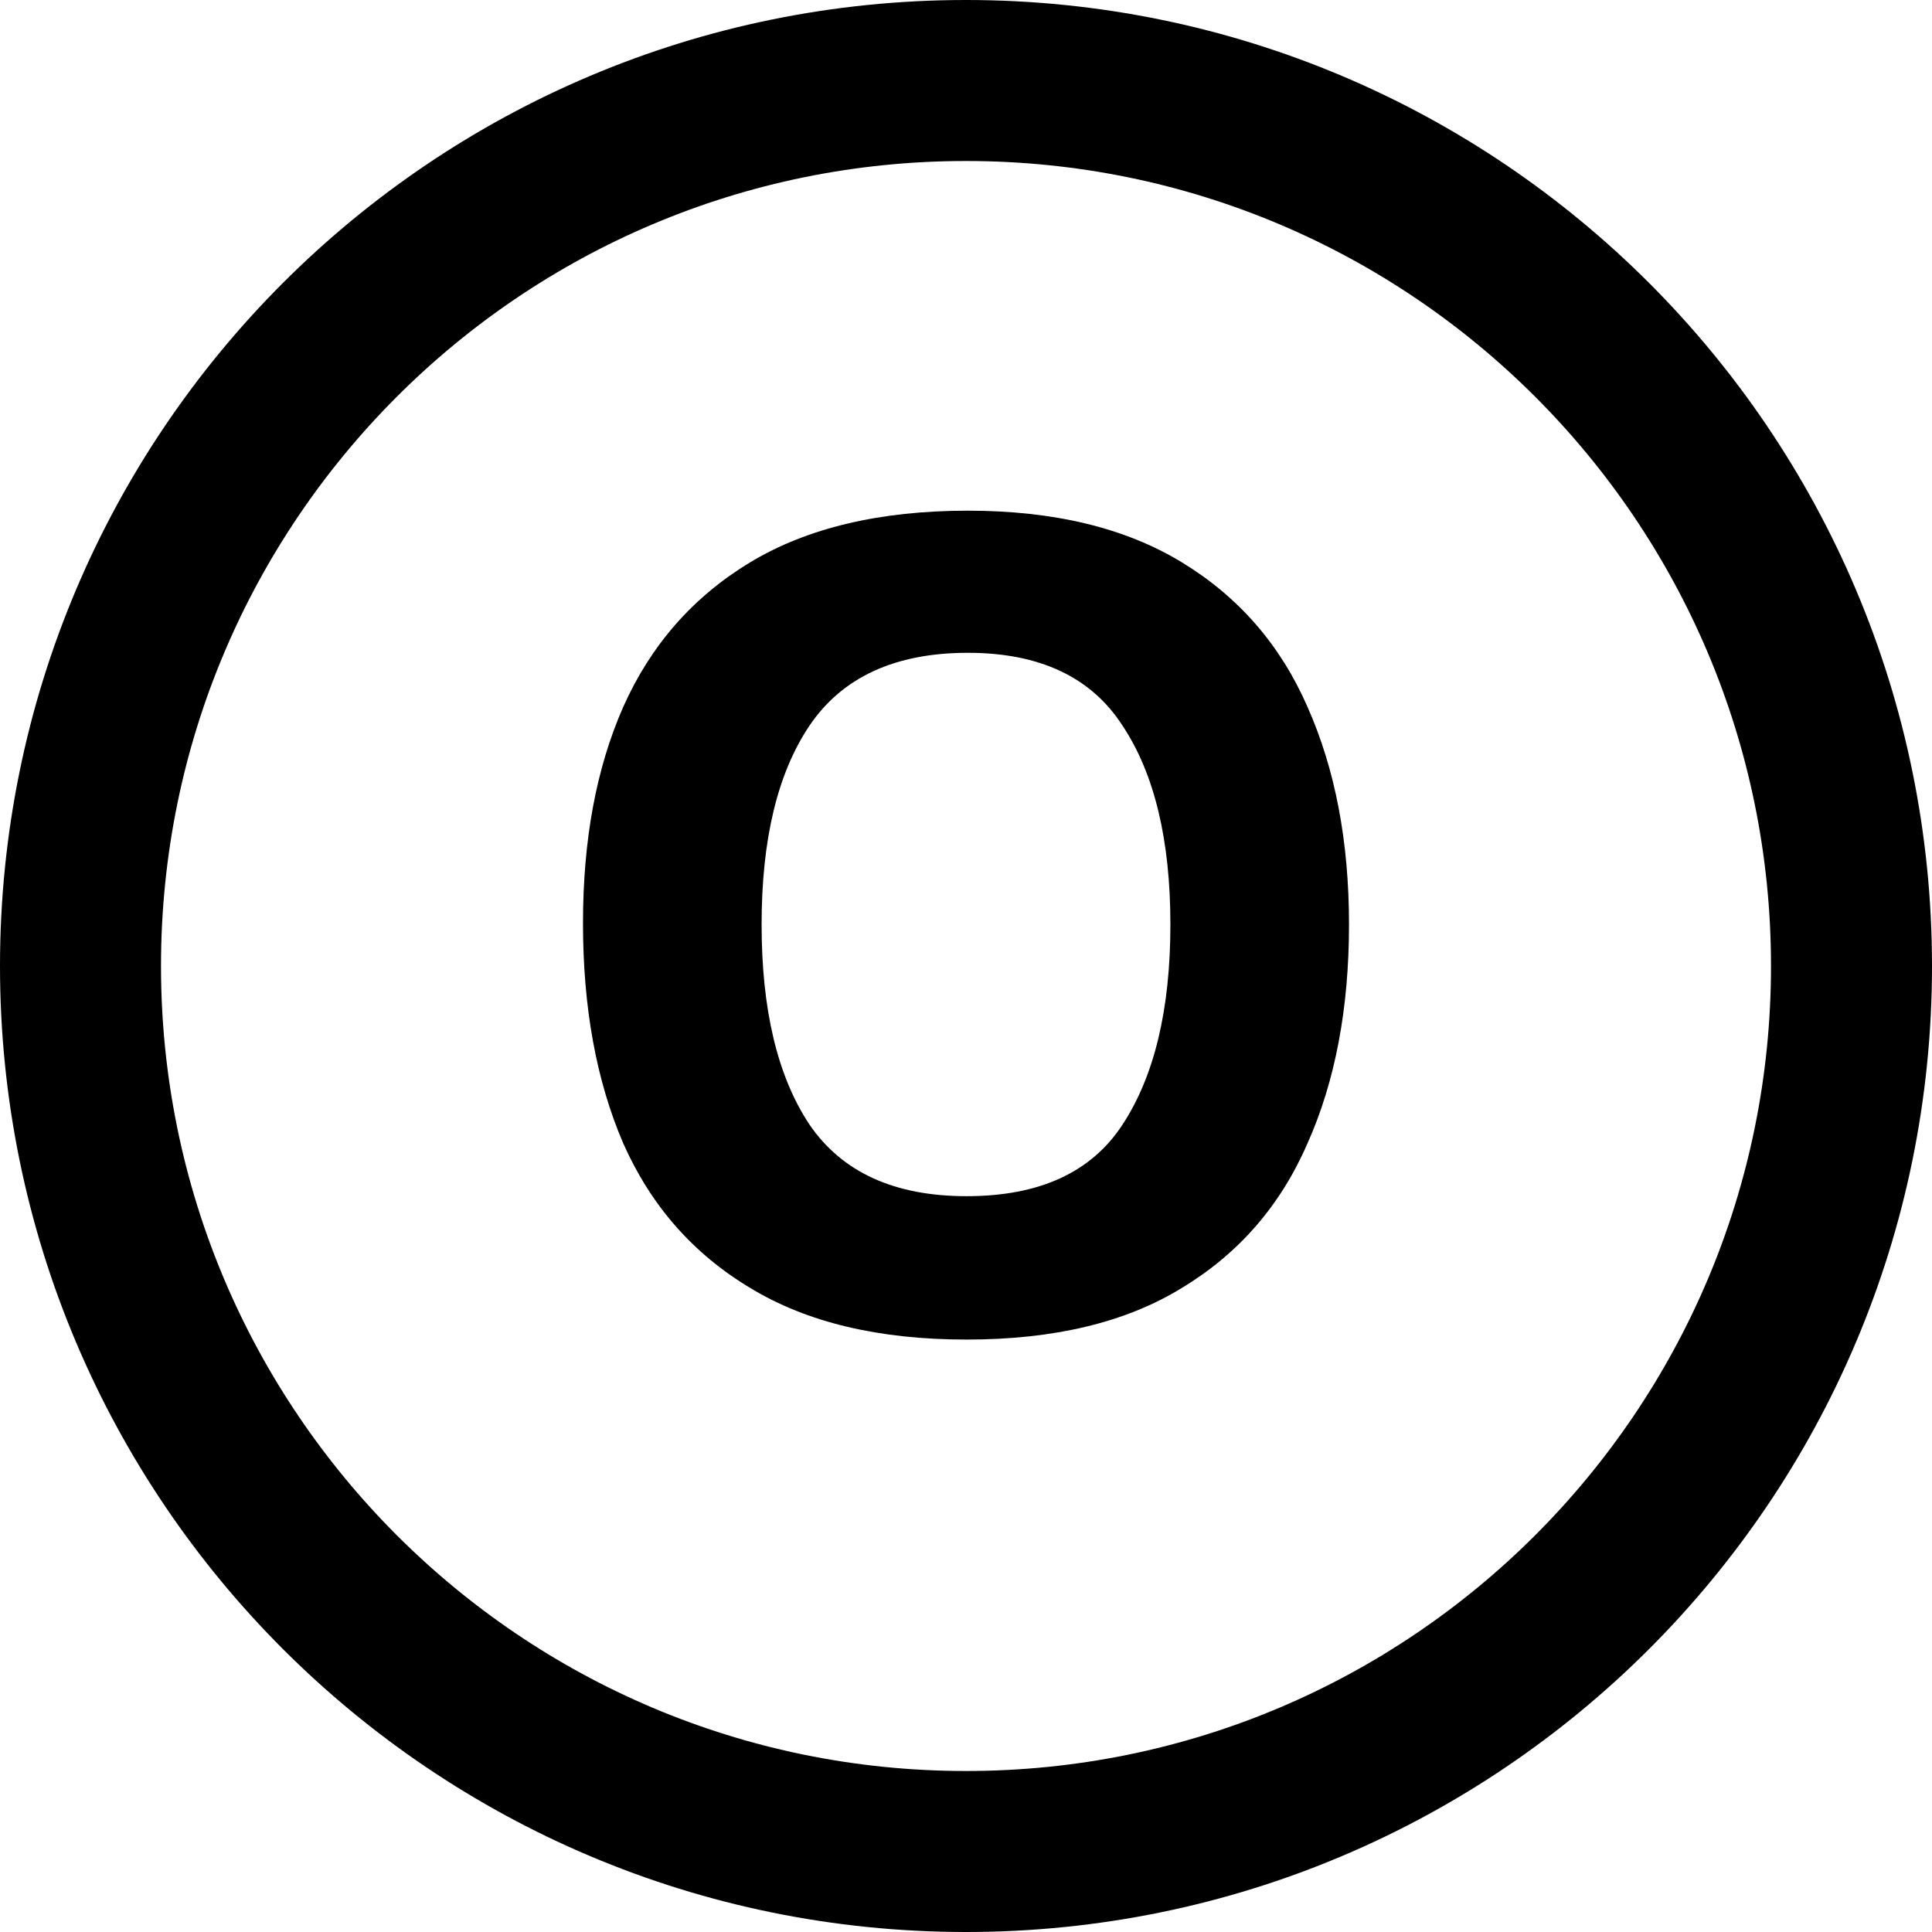
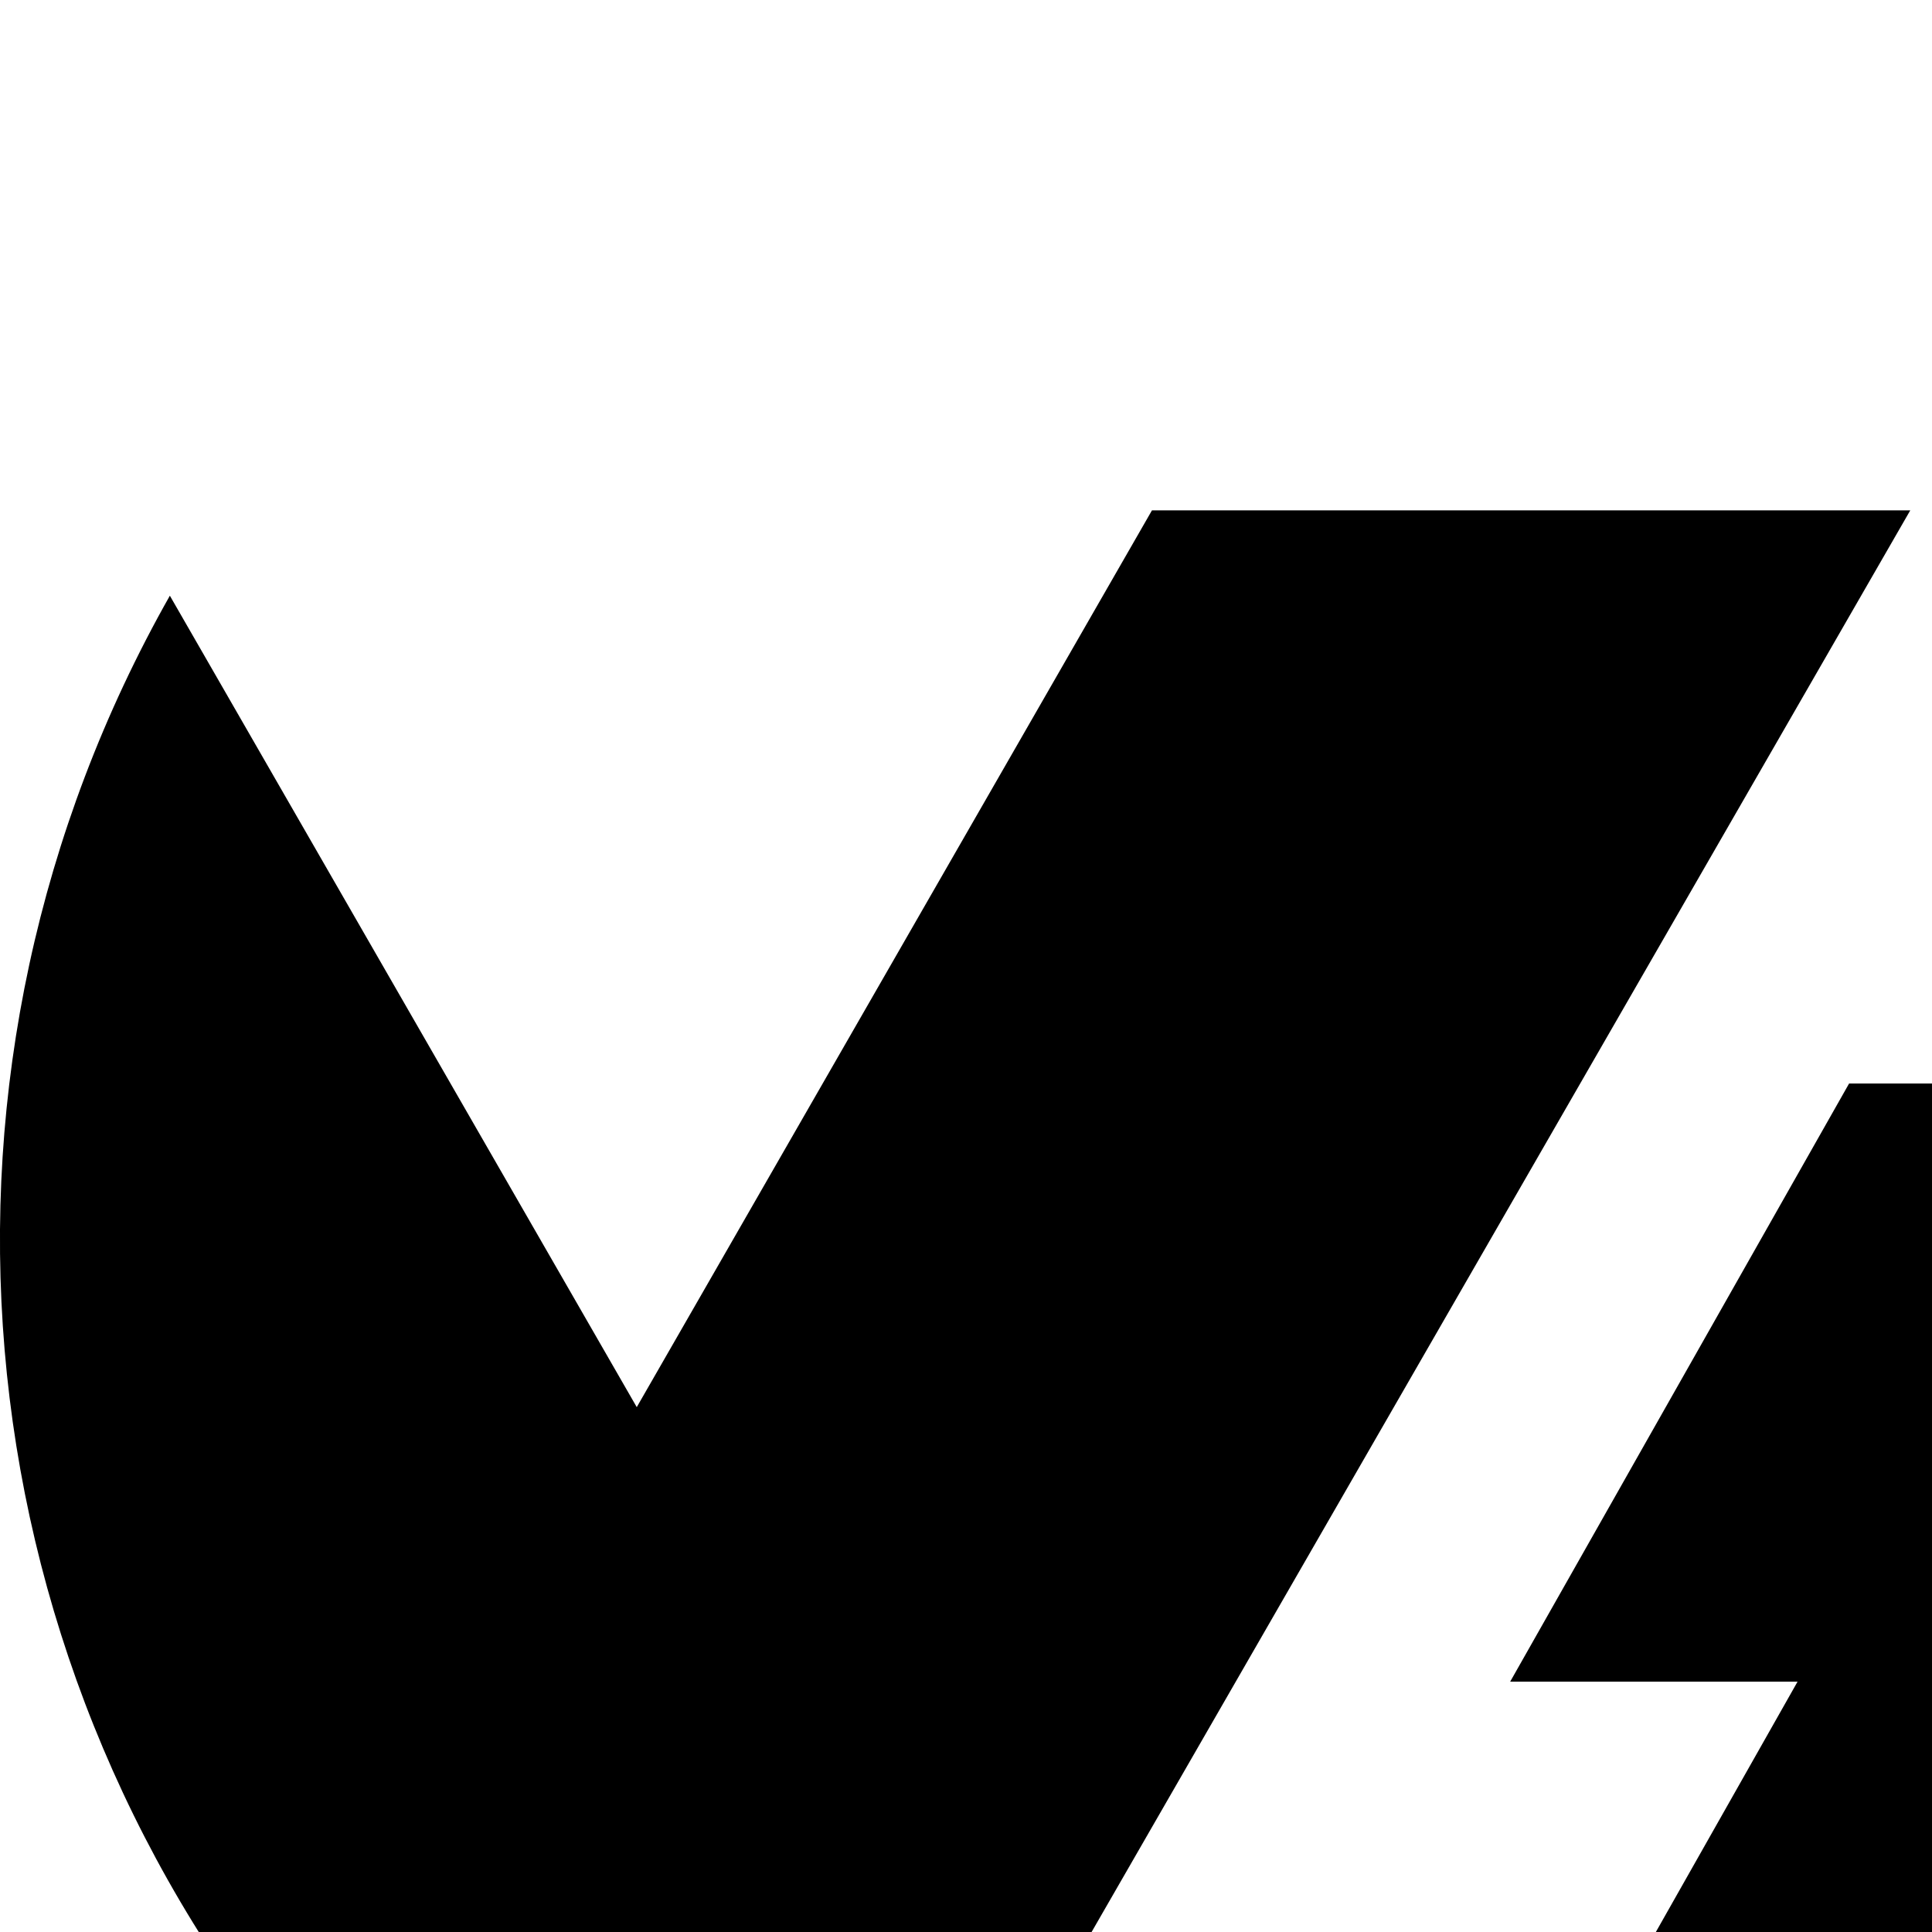
<svg xmlns="http://www.w3.org/2000/svg" fill="currentColor" fill-rule="evenodd" height="56" viewBox="0 0 24 24" width="56" style="flex: 0 0 auto; line-height: 1;">
-   <circle cx="12" cy="12" r="11" fill="none" stroke="currentColor" stroke-width="2" />
-   <text x="12" y="16.5" font-family="sans-serif" font-size="14" font-weight="bold" text-anchor="middle" fill="currentColor">O</text>
+   <defs>
+     <style>
+       .cls-1 {
+         fill: #000e9c;
+         stroke-width: 0px;
+       }
+     </style>
+   </defs>
+   <path d="M12.61,25.66H3.66C-.58,20.47-1.19,13.23,2.11,7.4l5.8,10.08,6.4-11.14h9.42l-11.12,19.31h0ZM29.94,7.45c3.23,5.82,2.63,13.01-1.53,18.21h-8.78l2.7-4.77h-3.57l4.21-7.43h3.6l3.37-6.01Z" />
</svg>
